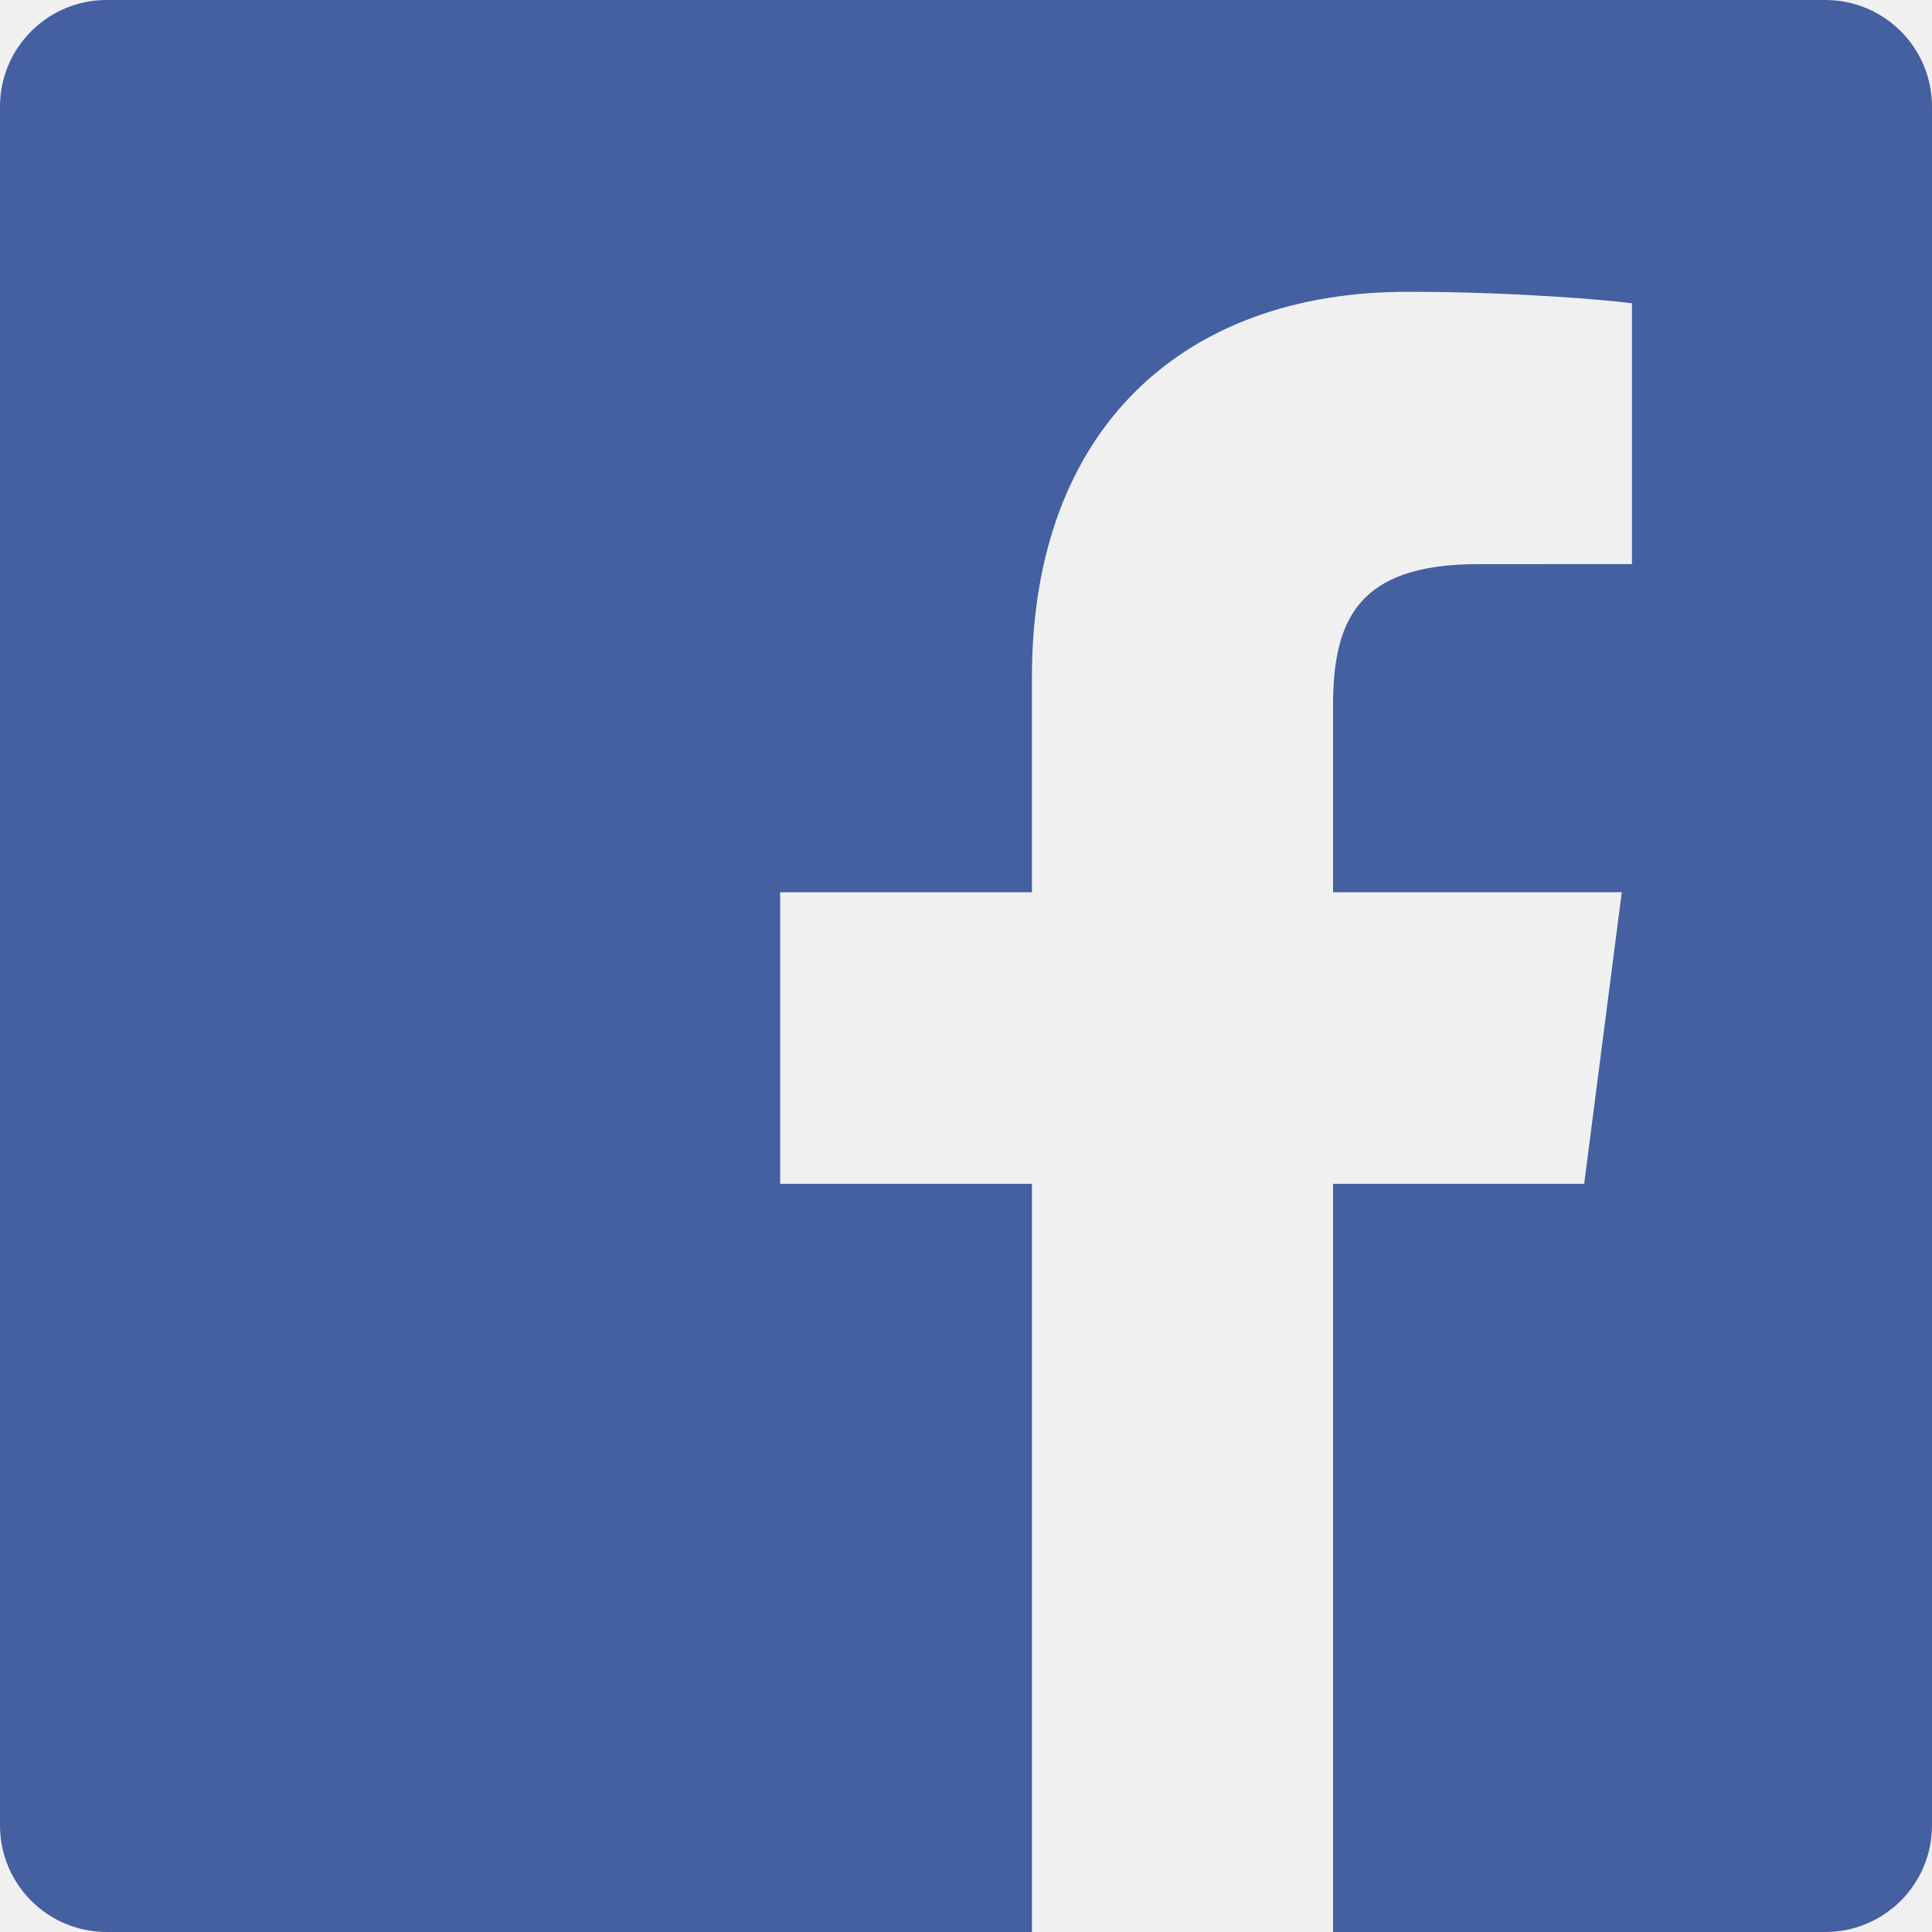
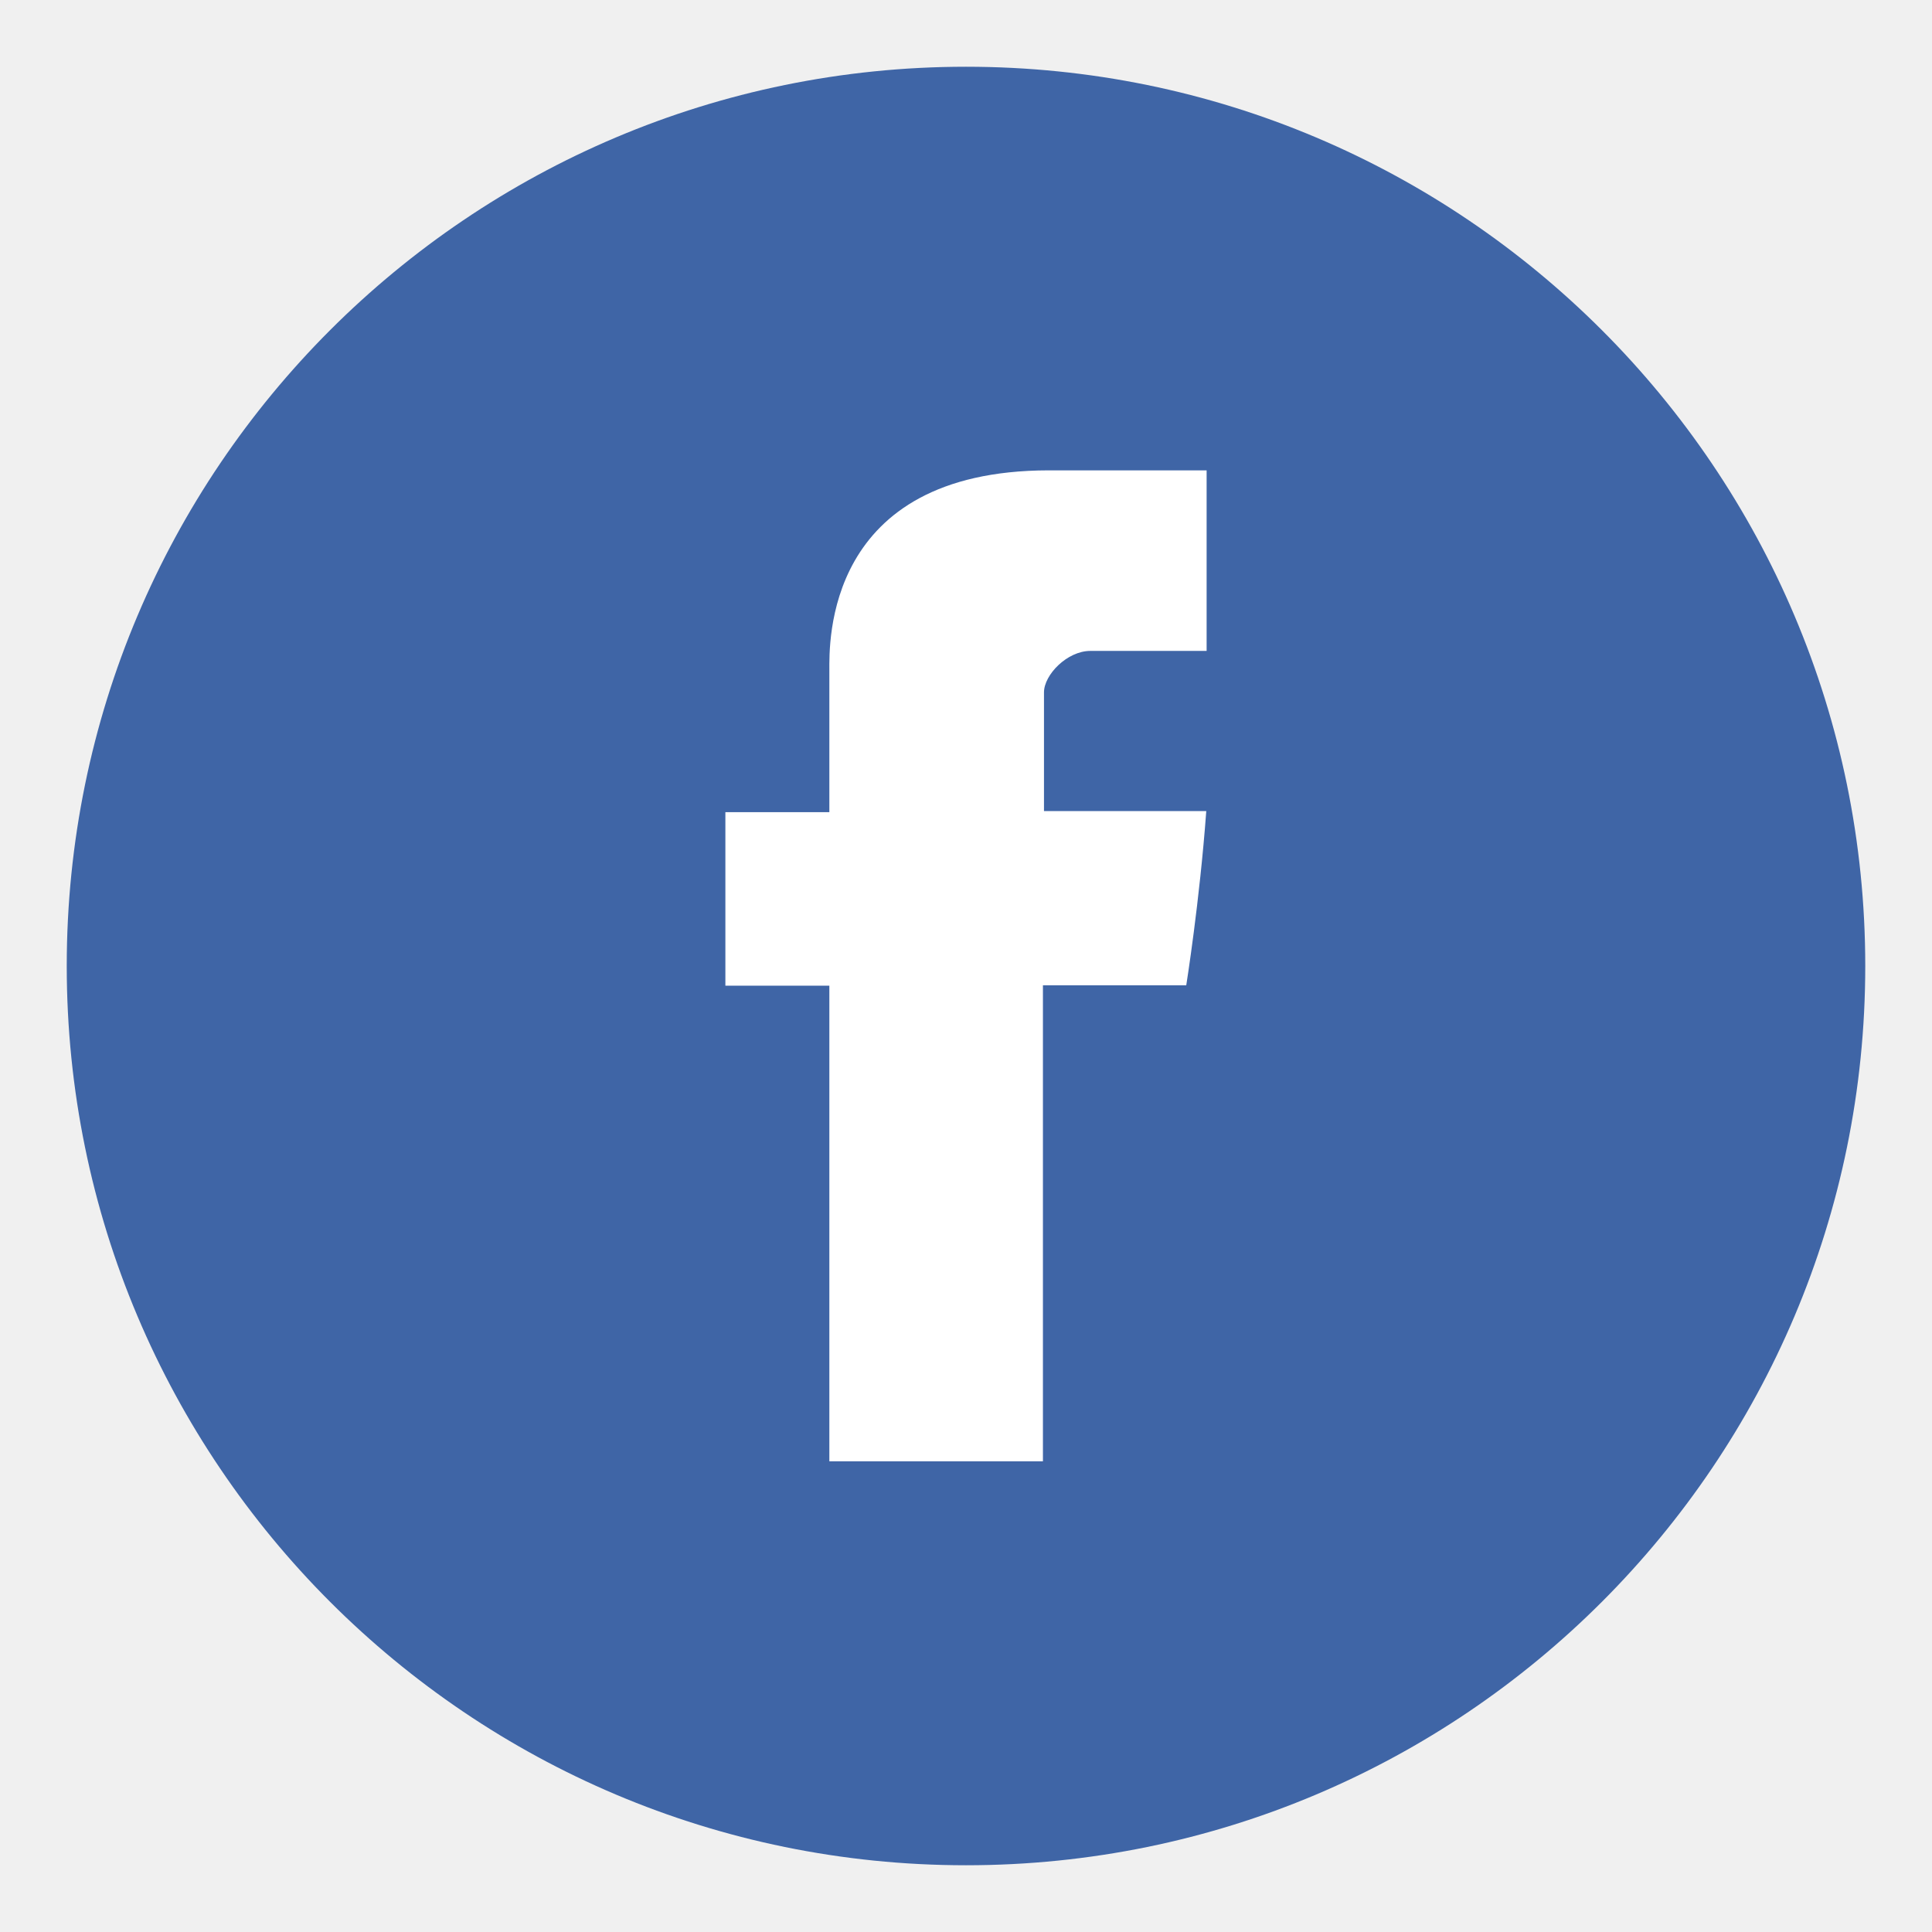
- <svg xmlns="http://www.w3.org/2000/svg" enable-background="new 0 0 128 128" id="Social_Icons" version="1.1" viewBox="0 0 128 128" xml:space="preserve">
-   <g id="_x31__stroke">
-     <g id="Facebook_1_">
-       <rect fill="none" height="128" width="128" />
-       <path clip-rule="evenodd" d="M68.369,128H7.065C3.162,128,0,124.836,0,120.935    V7.065C0,3.162,3.162,0,7.065,0h113.871C124.837,0,128,3.162,128,7.065v113.87c0,3.902-3.163,7.065-7.064,7.065H88.318V78.431    h16.638l2.491-19.318H88.318V46.78c0-5.593,1.553-9.404,9.573-9.404l10.229-0.004V20.094c-1.769-0.235-7.841-0.761-14.906-0.761    c-14.749,0-24.846,9.003-24.846,25.535v14.246H51.688v19.318h16.681V128z" fill="#4460A0" fill-rule="evenodd" id="Facebook" />
+ <svg xmlns="http://www.w3.org/2000/svg" enable-background="new 0 0 550 550" id="Layer_1" version="1.1" viewBox="0 0 550 550" xml:space="preserve">
+   <g>
+     <g>
+       <circle cx="275" cy="275" fill="#3F65A6" r="256" />
+       <path d="M236.1,190.8c0,7.4,0,40.4,0,40.4h-29.6v49.4h29.6V416h60.8V280.5h40.8     c0,0,3.8-23.7,5.7-49.6c-5.3,0-46.2,0-46.2,0s0-28.7,0-33.8c0-5,6.6-11.8,13.2-11.8c6.5,0,20.3,0,33.1,0c0-6.7,0-30,0-51.4     c-17.1,0-36.5,0-45,0C234.6,134,236.1,183.4,236.1,190.8z" fill="#FFFFFF" id="Facebook_4_" />
    </g>
  </g>
</svg>
